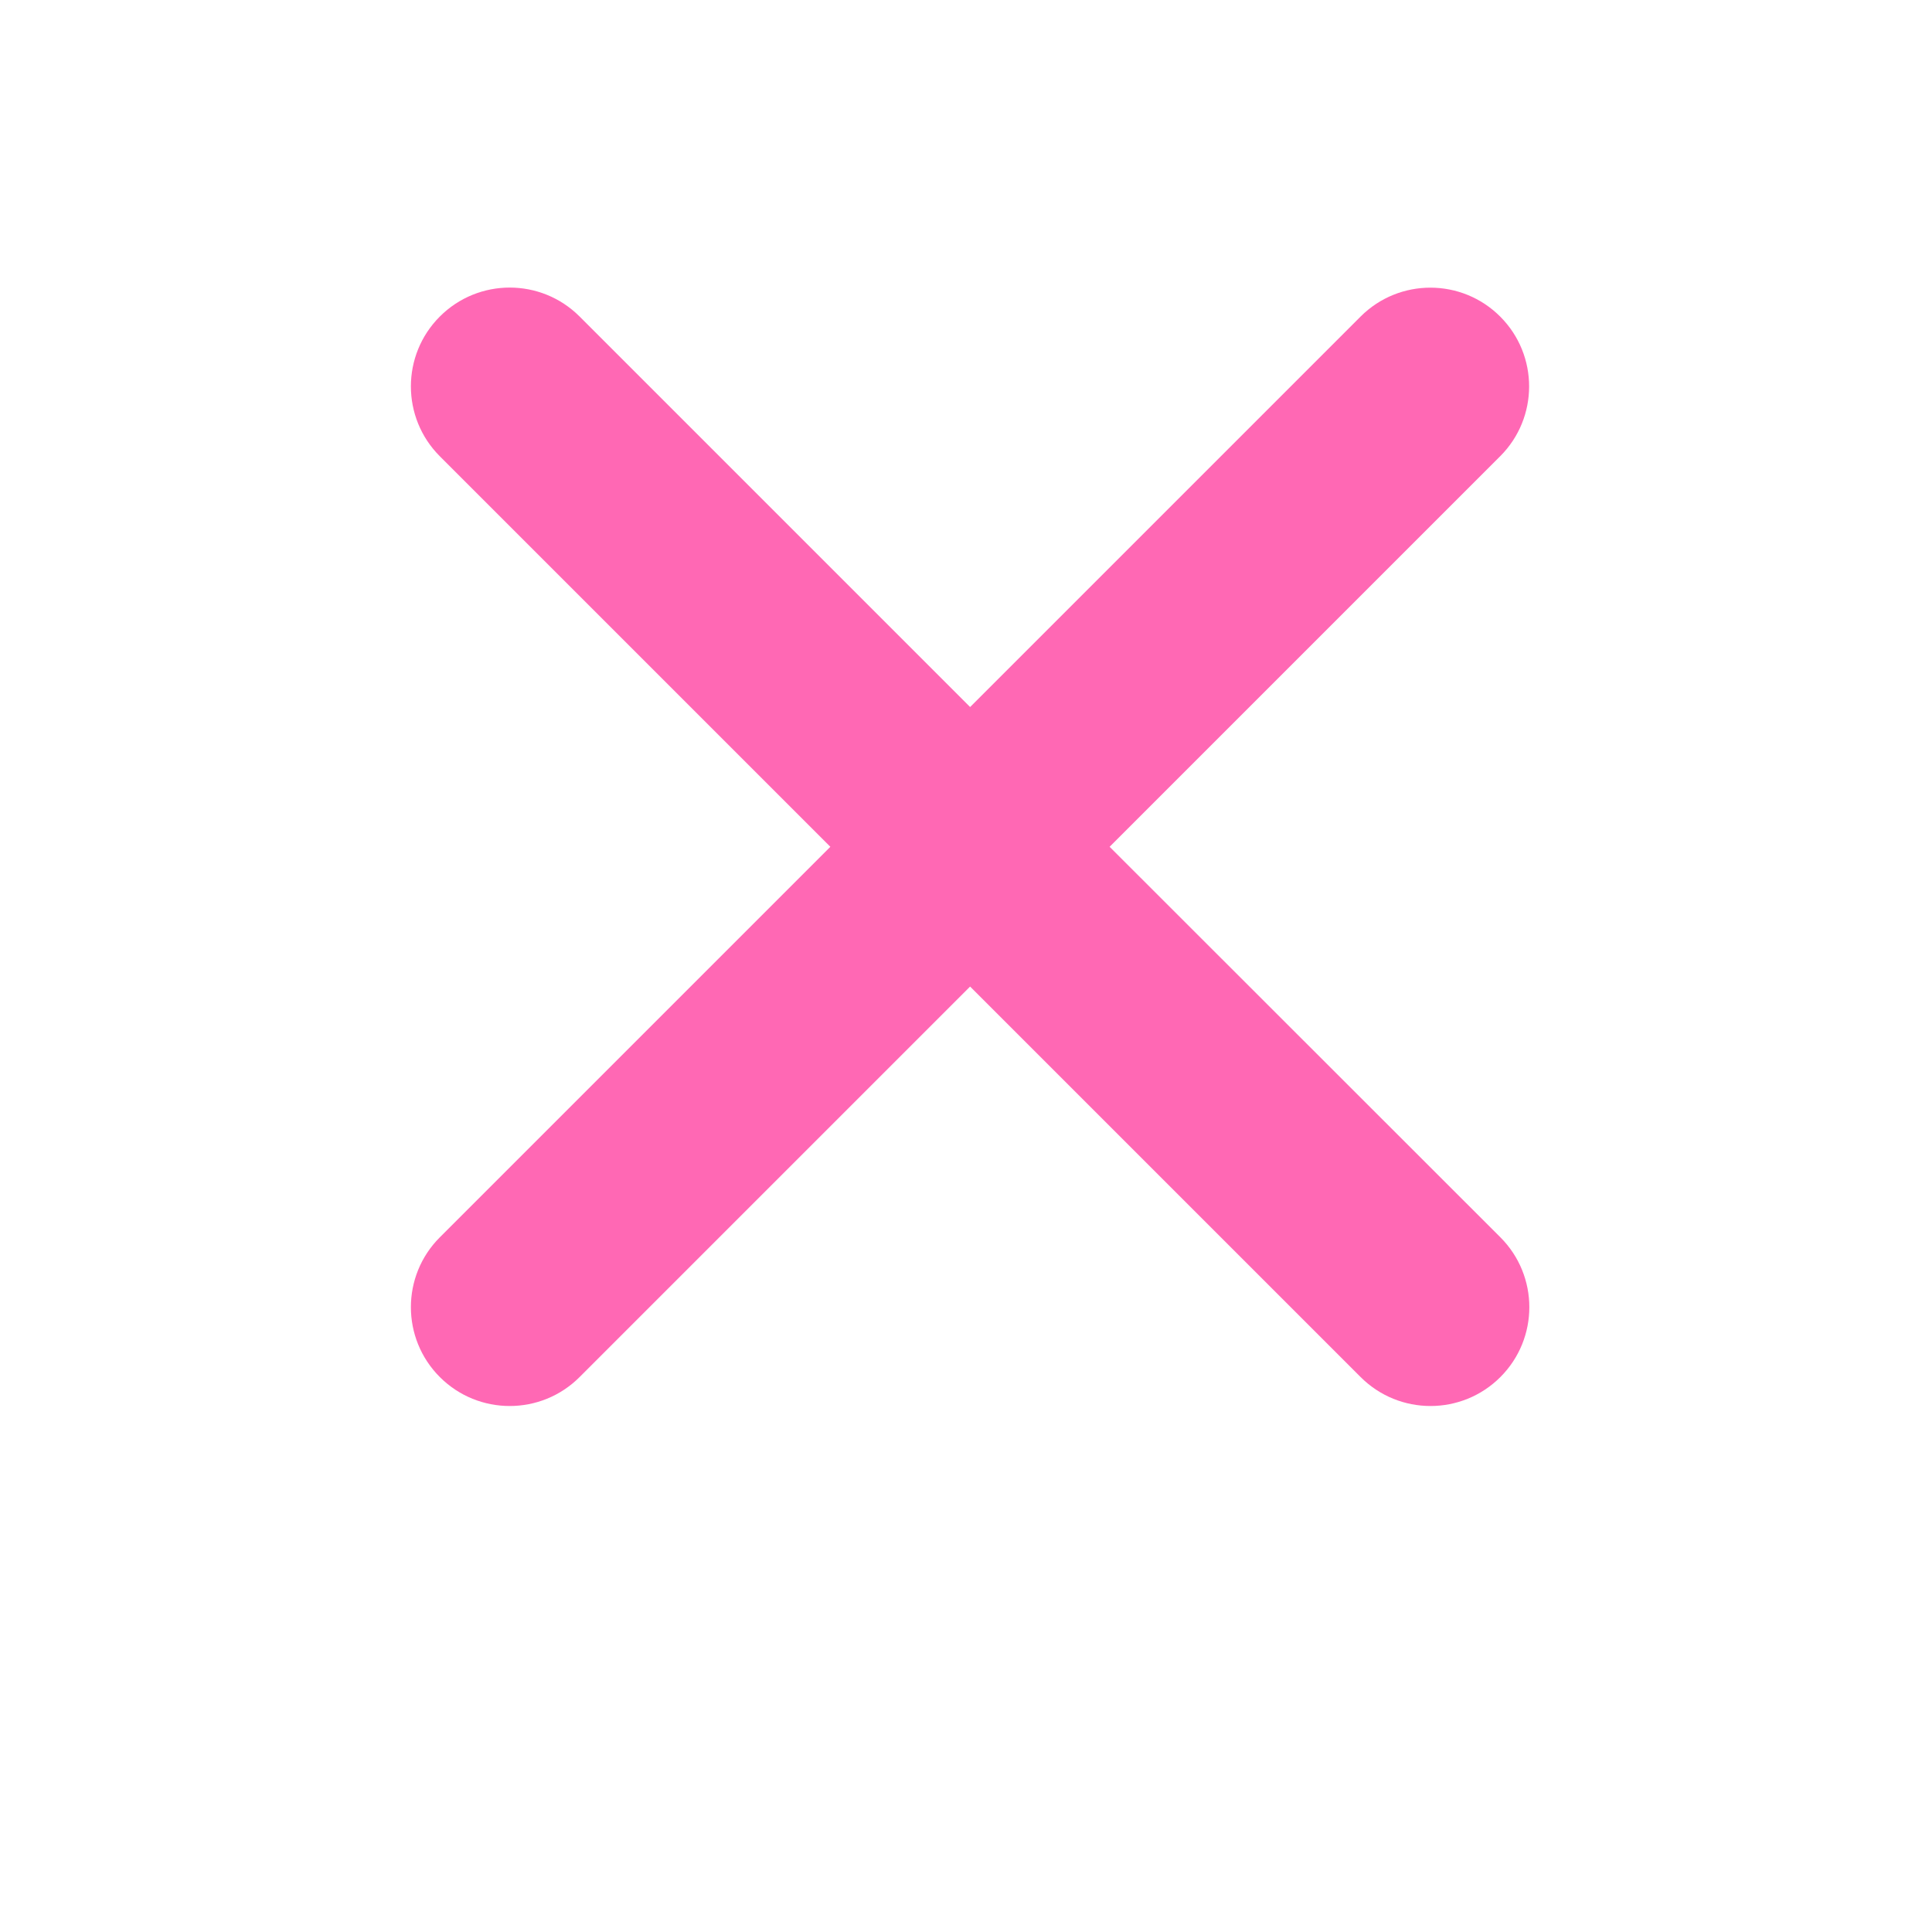
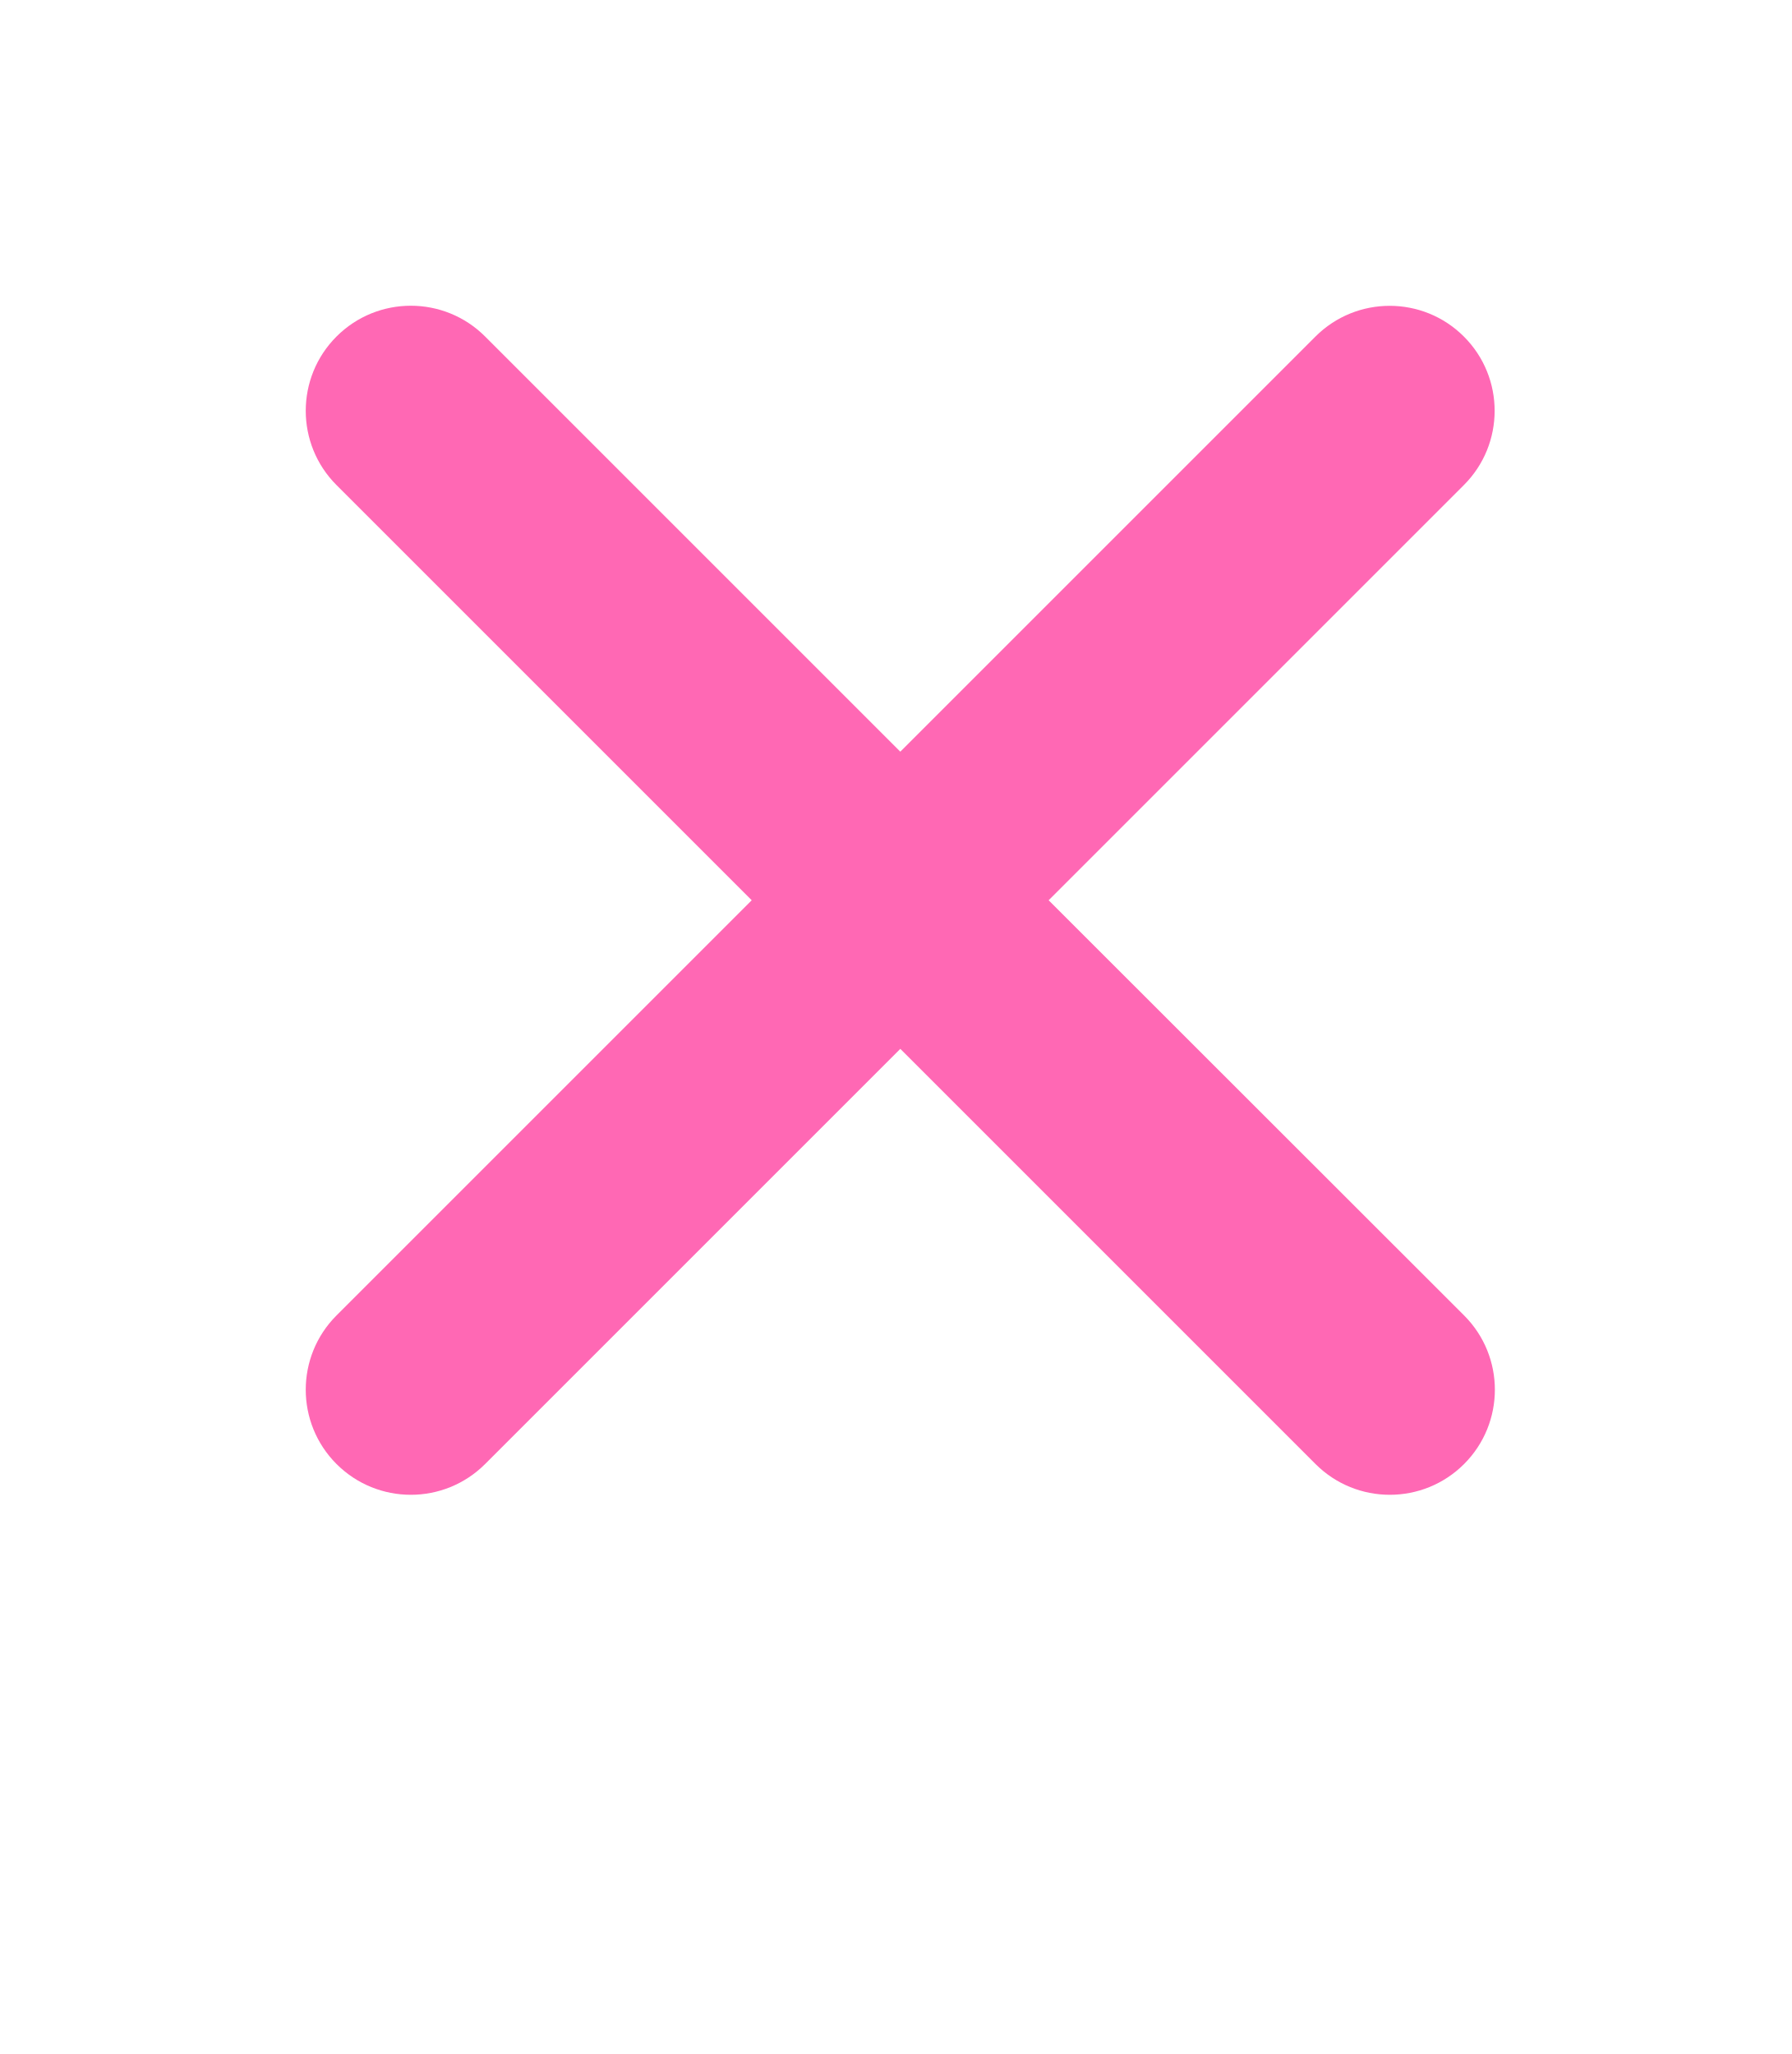
- <svg xmlns="http://www.w3.org/2000/svg" width="30px" height="30px" viewBox="50 50 410 470">
+ <svg xmlns="http://www.w3.org/2000/svg" viewBox="50 50 410 470">
  <path fill="#ff68b4" d="M289.94,256l95-95A24,24,0,0,0,351,127l-95,95-95-95A24,24,0,0,0,127,161l95,95-95,95A24,24,0,1,0,161,385l95-95,95,95A24,24,0,0,0,385,351Z" />
</svg>
